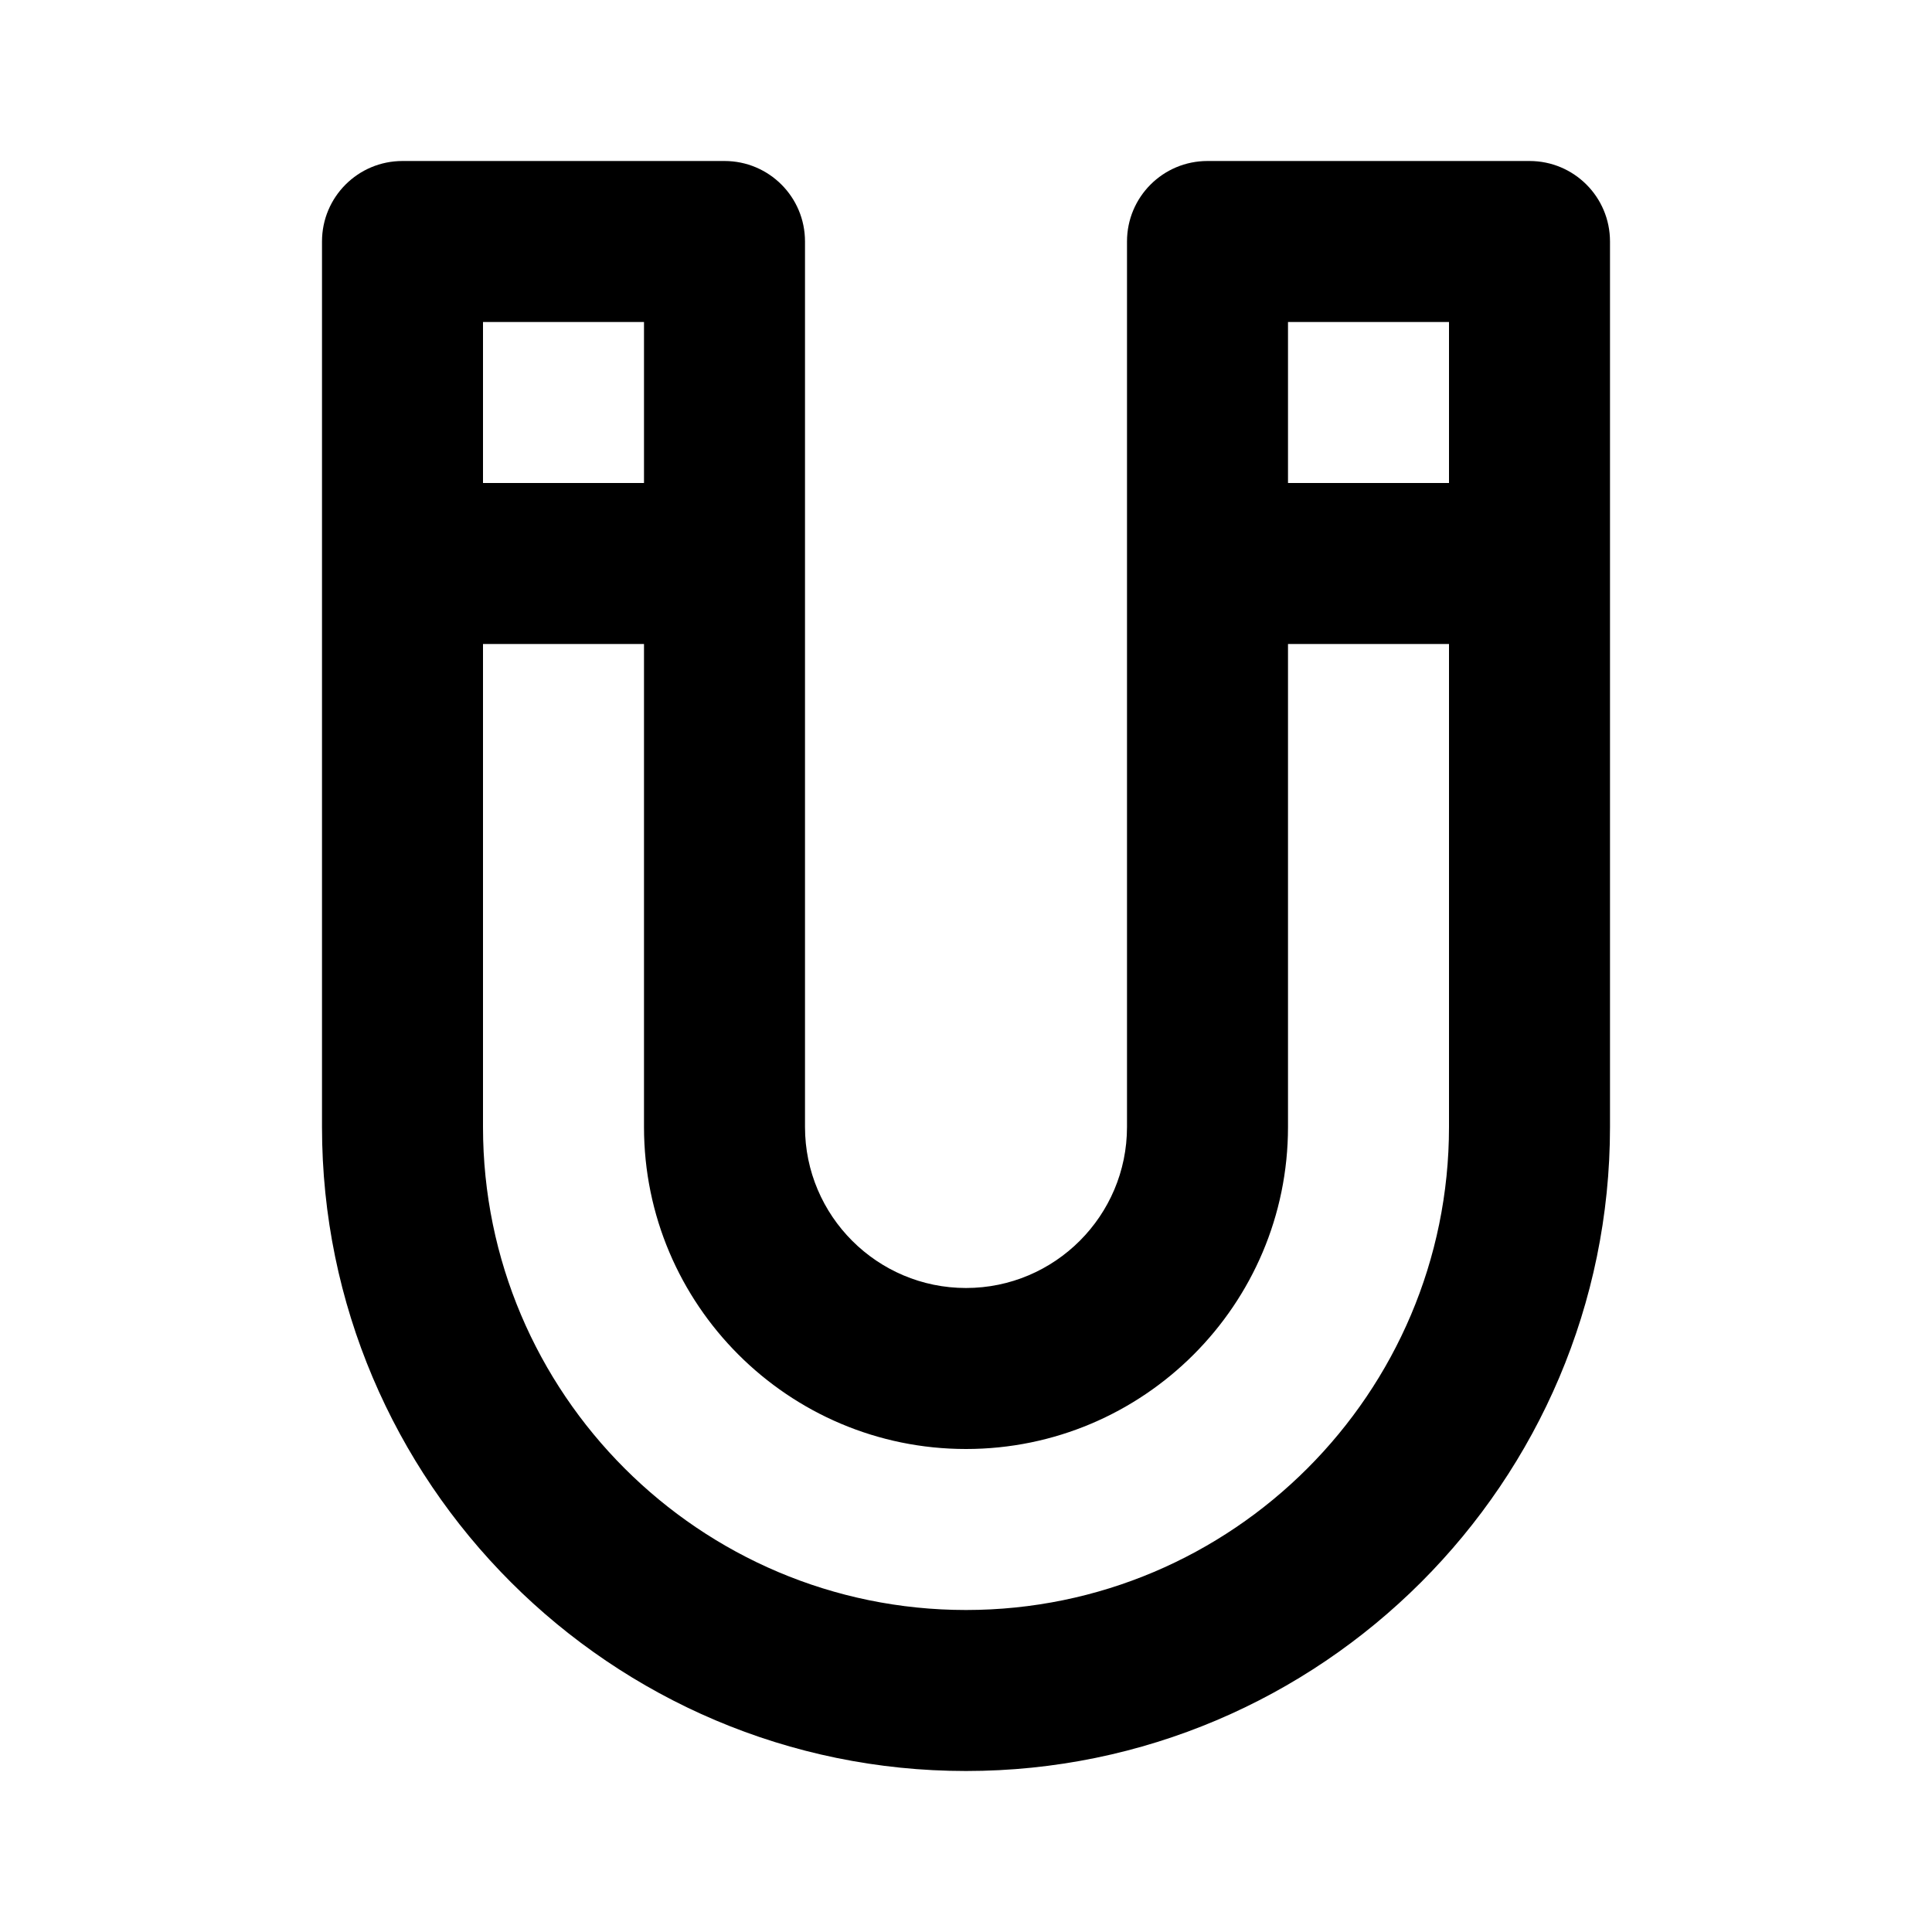
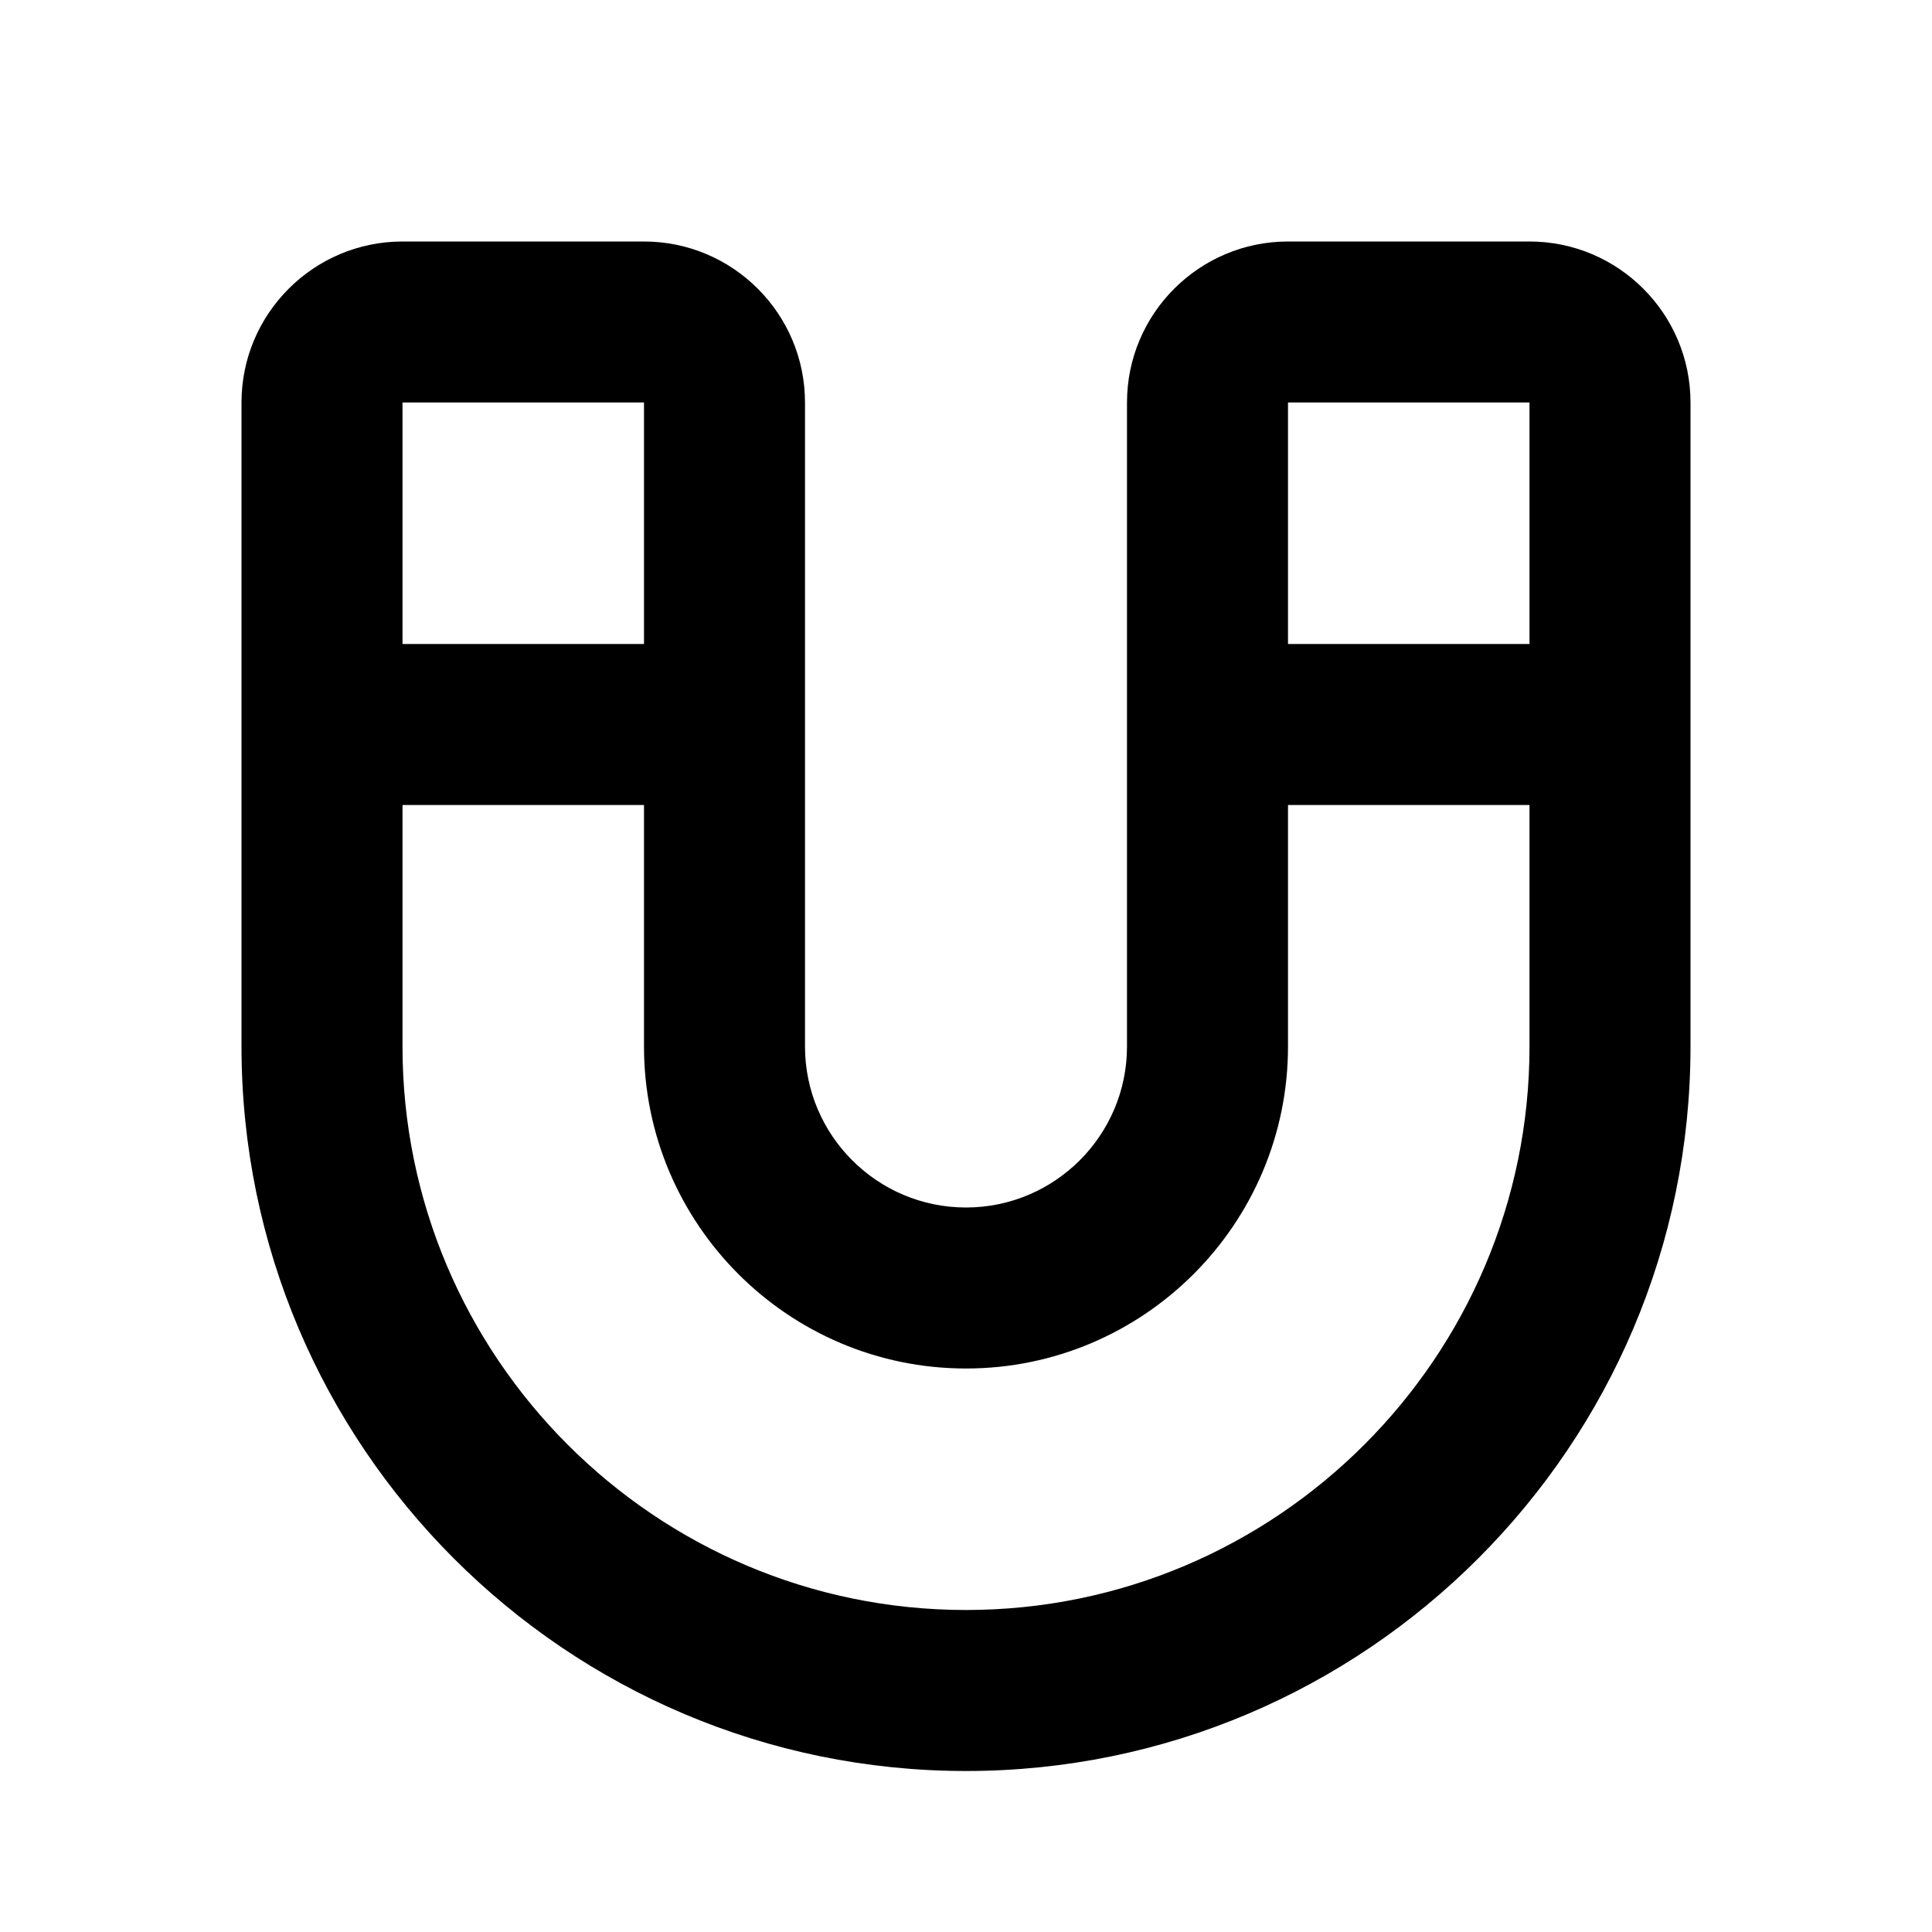
<svg xmlns="http://www.w3.org/2000/svg" width="24" height="24" viewBox="0 0 24 24">
-   <path fill="none" d="M8 14V8H6v6c0 3.309 2.691 6 6 6s6-2.691 6-6V8h-2v6c0 2.206-1.794 4-4 4S8 16.206 8 14zM6 4H8V6H6zM16 4H18V6H16z" />
-   <path d="M10,3c0-0.553-0.447-1-1-1H5C4.447,2,4,2.447,4,3v4v7c0,4.411,3.589,8,8,8s8-3.589,8-8V7V3c0-0.553-0.447-1-1-1h-4 c-0.553,0-1,0.447-1,1v4v7c0,1.103-0.897,2-2,2s-2-0.897-2-2V7V3z M6,4h2v2H6V4z M16,4h2v2h-2V4z M12,18c2.206,0,4-1.794,4-4V8h2 v6c0,3.309-2.691,6-6,6s-6-2.691-6-6V8h2v6C8,16.206,9.794,18,12,18z" />
+   <path d="M19,3h-3c-1.103,0-2,0.897-2,2v3v1v4c0,1.103-0.897,2-2,2s-2-0.897-2-2V9V6V5c0-1.103-0.897-2-2-2H5C3.897,3,3,3.897,3,5v4 v4c0,4.963,4.037,9,9,9s9-4.037,9-9V9V5C21,3.897,20.103,3,19,3z M16,5h3v3h-3V5z M5,5h3v1v2H5V5z M12,20c-3.859,0-7-3.141-7-7v-3 h3v3c0,2.206,1.794,4,4,4s4-1.794,4-4v-3h3v3C19,16.859,15.859,20,12,20z" />
</svg>
